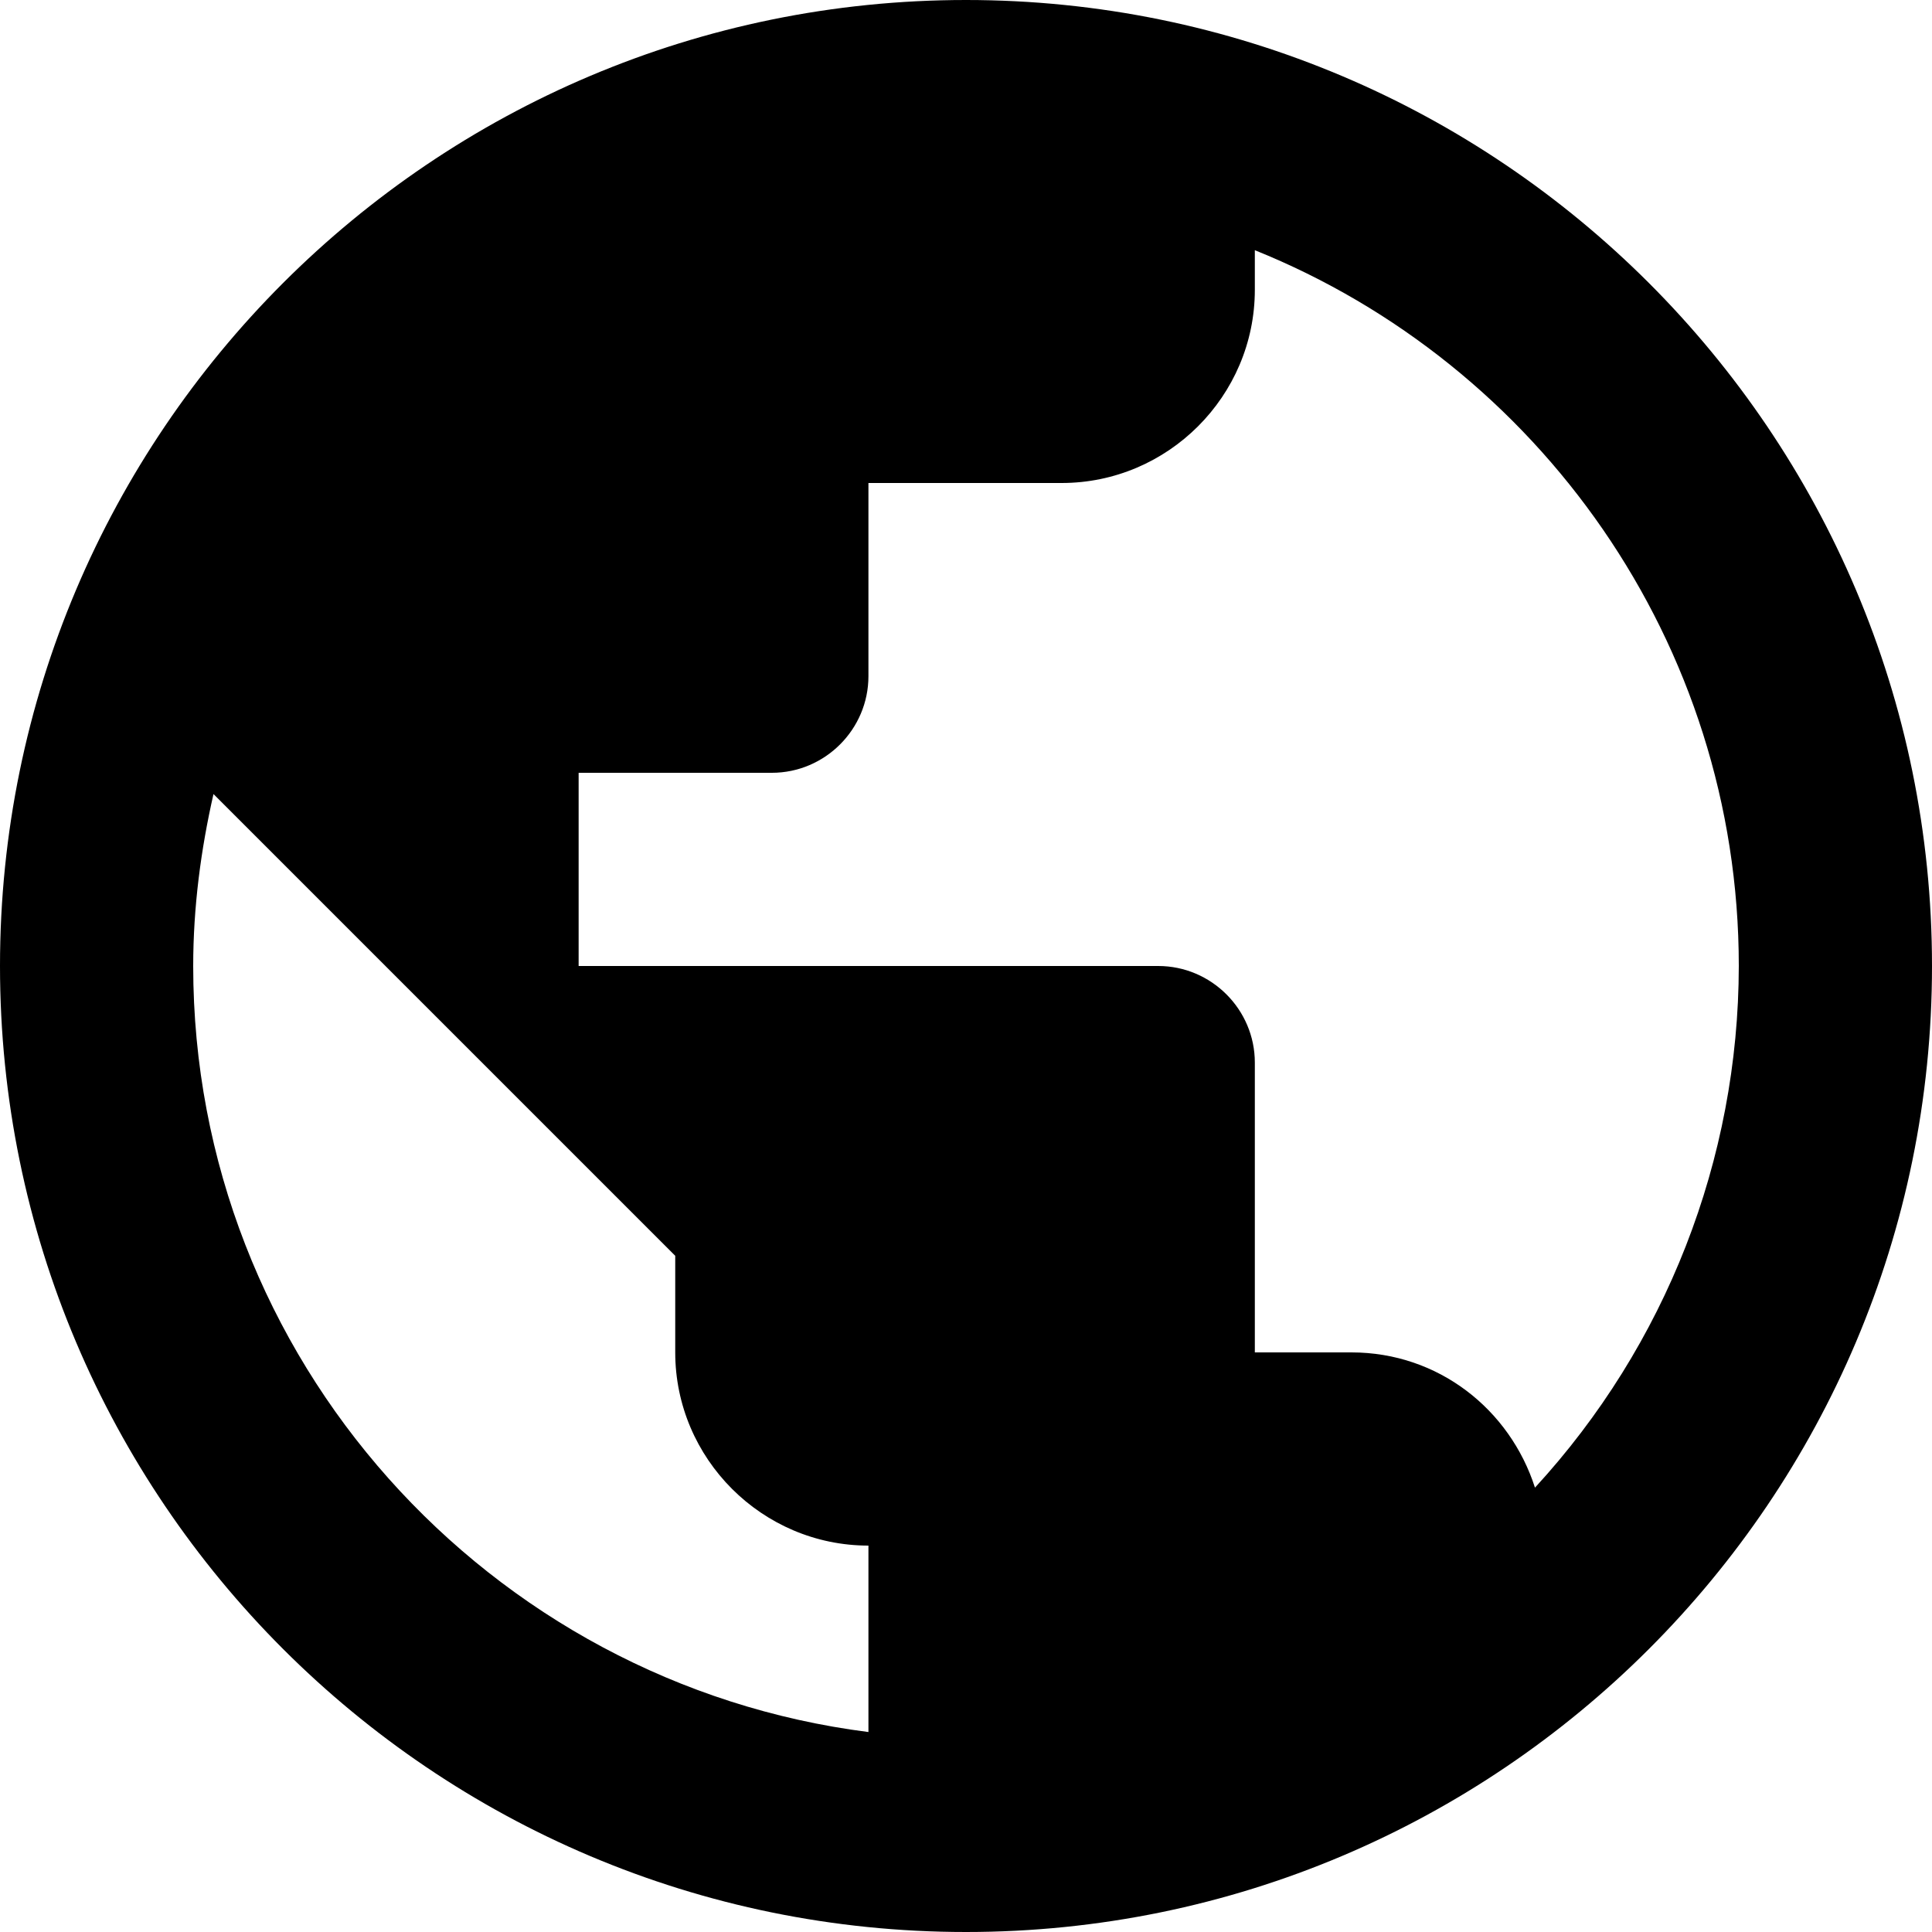
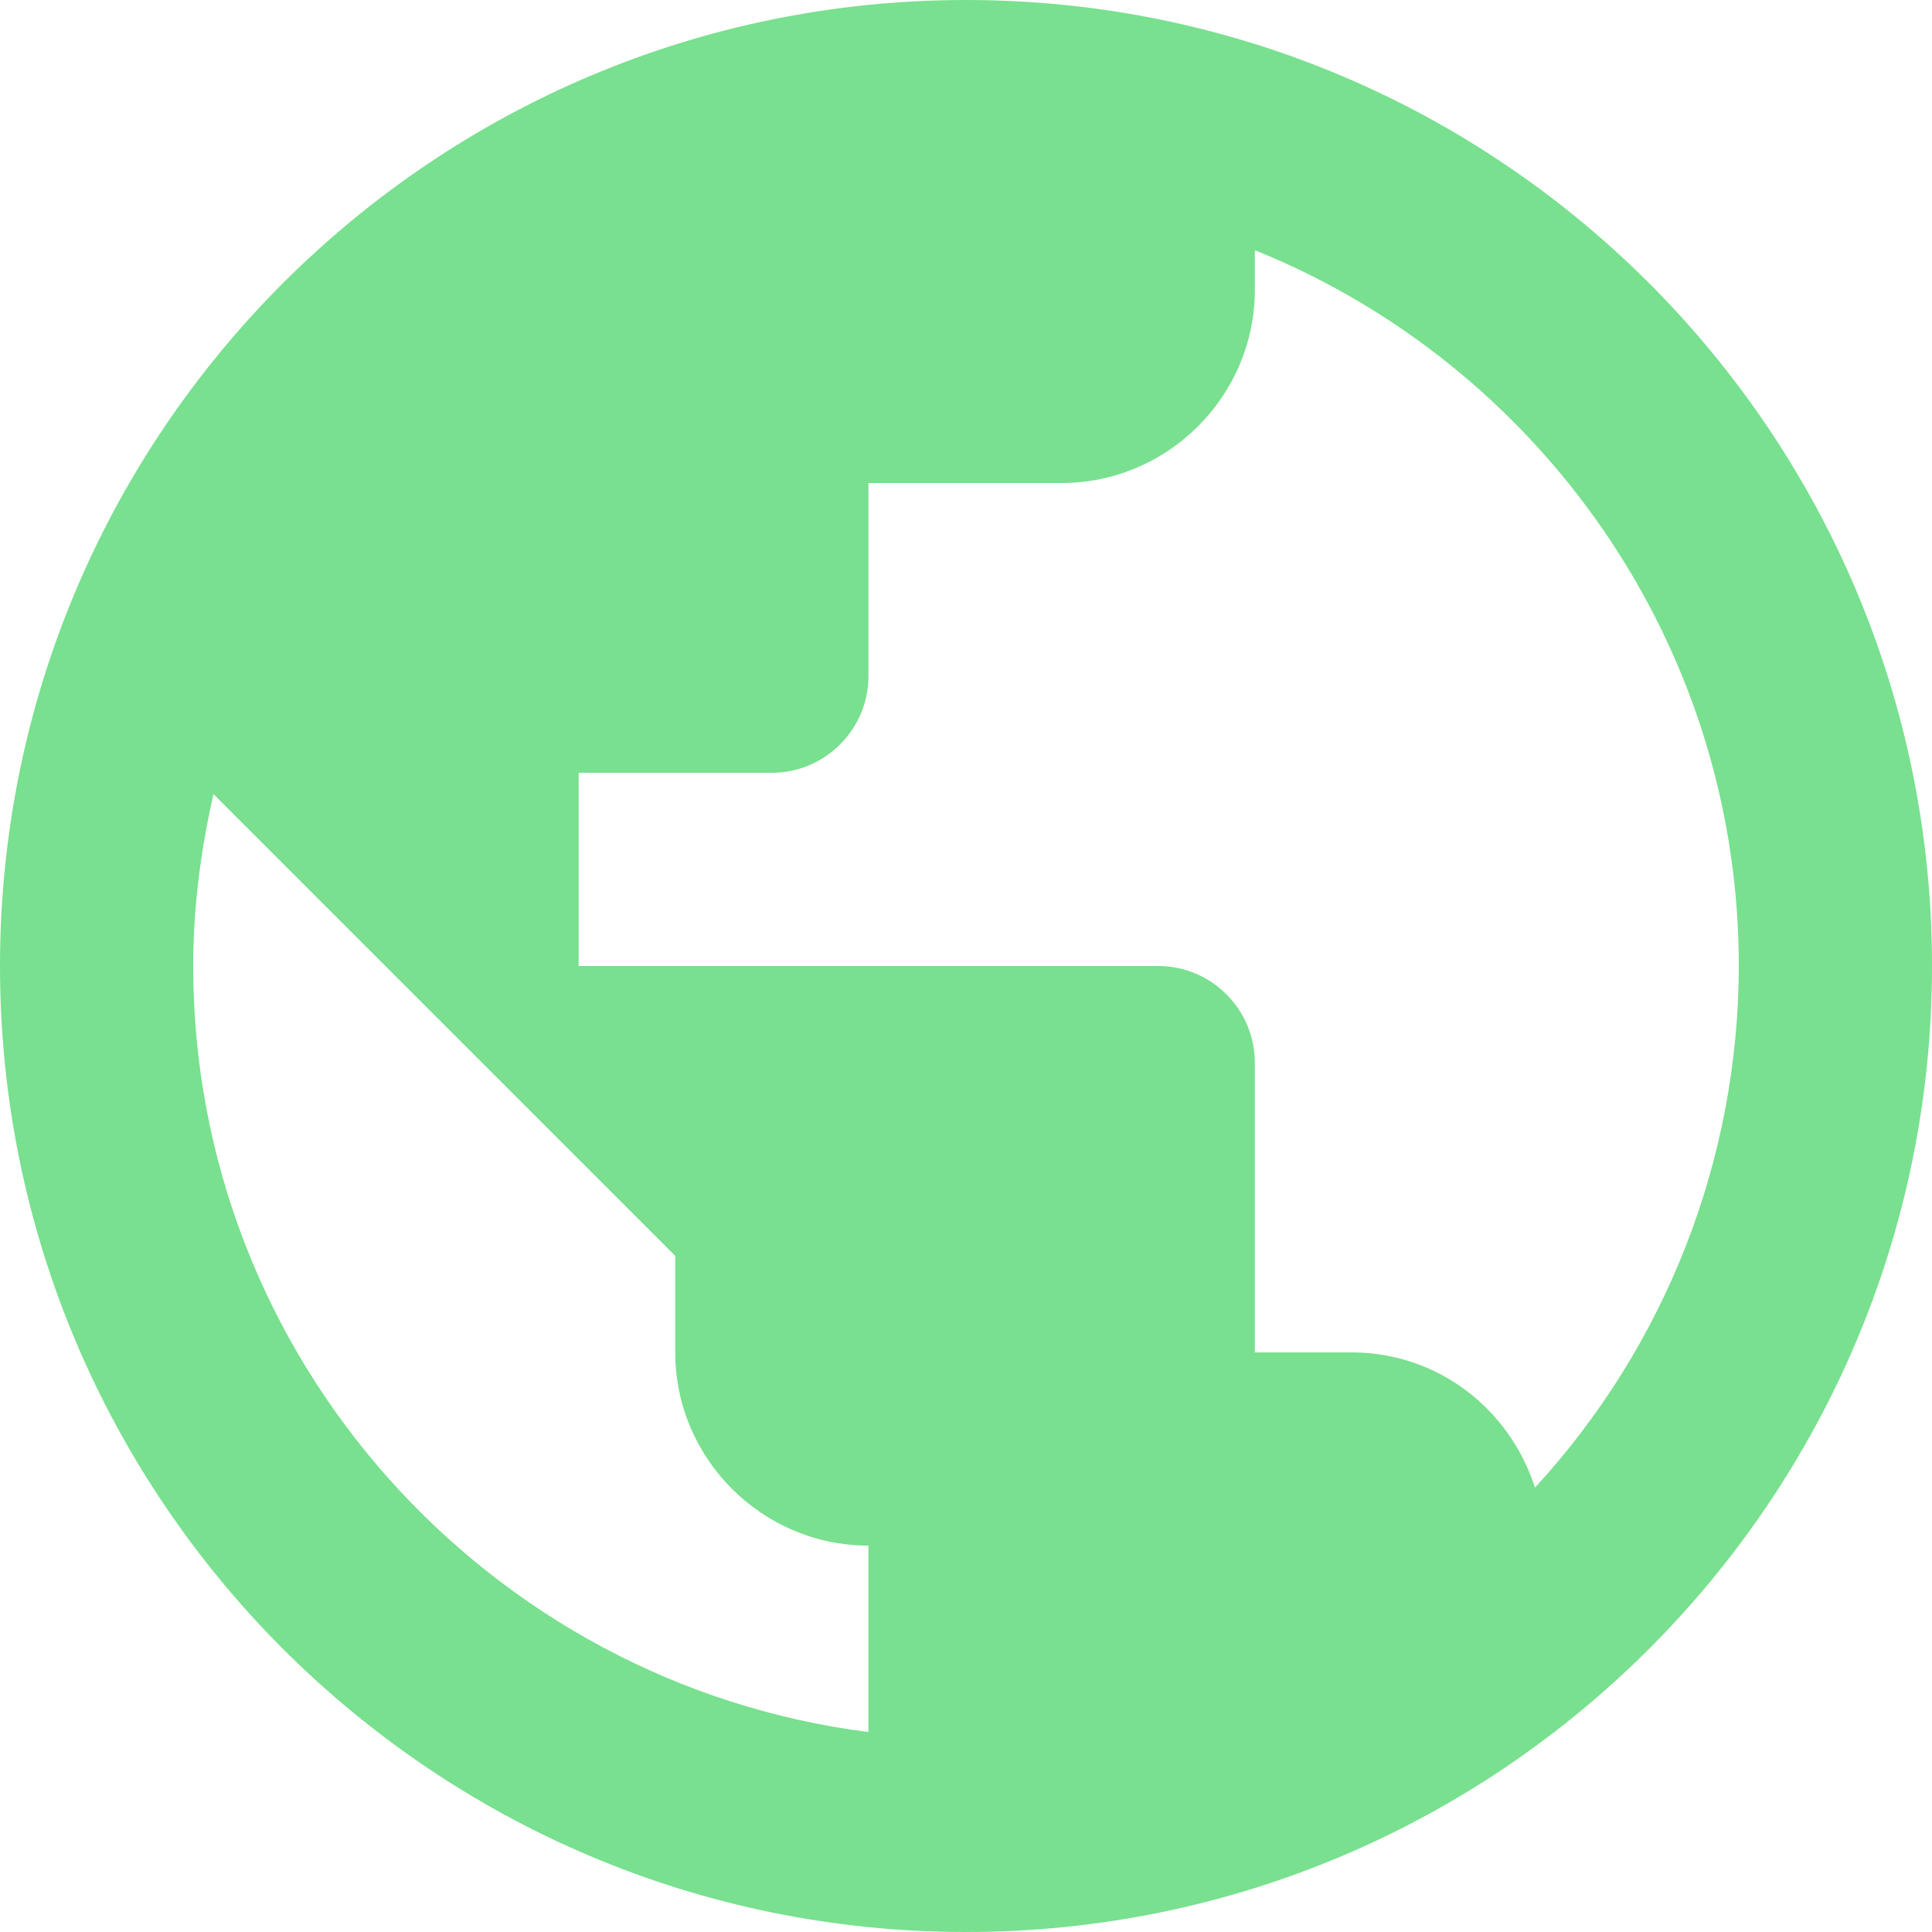
<svg xmlns="http://www.w3.org/2000/svg" width="20" height="20" fill="none">
-   <path fill-rule="evenodd" clip-rule="evenodd" d="M10 0C4.48 0 0 4.48 0 10s4.48 10 10 10 10-4.48 10-10S15.52 0 10 0zM2 10c0-.61.08-1.21.21-1.78L6.99 13v1c0 1.1.9 2 2 2v1.93C5.06 17.43 2 14.07 2 10zm11.99 4c.9 0 1.64.59 1.9 1.4A7.991 7.991 0 0018 10c0-3.35-2.08-6.23-5.01-7.41V3c0 1.1-.9 2-2 2h-2v2c0 .55-.45 1-1 1h-2v2h6c.55 0 1 .45 1 1v3h1z" fill="#000" />
+   <path fill-rule="evenodd" clip-rule="evenodd" d="M10 0C4.48 0 0 4.48 0 10s4.48 10 10 10 10-4.48 10-10S15.52 0 10 0zM2 10c0-.61.08-1.21.21-1.78L6.99 13v1c0 1.1.9 2 2 2v1.93C5.06 17.43 2 14.07 2 10zm11.99 4c.9 0 1.64.59 1.9 1.4A7.991 7.991 0 0018 10c0-3.35-2.08-6.23-5.01-7.41V3c0 1.1-.9 2-2 2h-2v2c0 .55-.45 1-1 1h-2v2h6c.55 0 1 .45 1 1v3h1z" fill="#78E08F" />
</svg>
